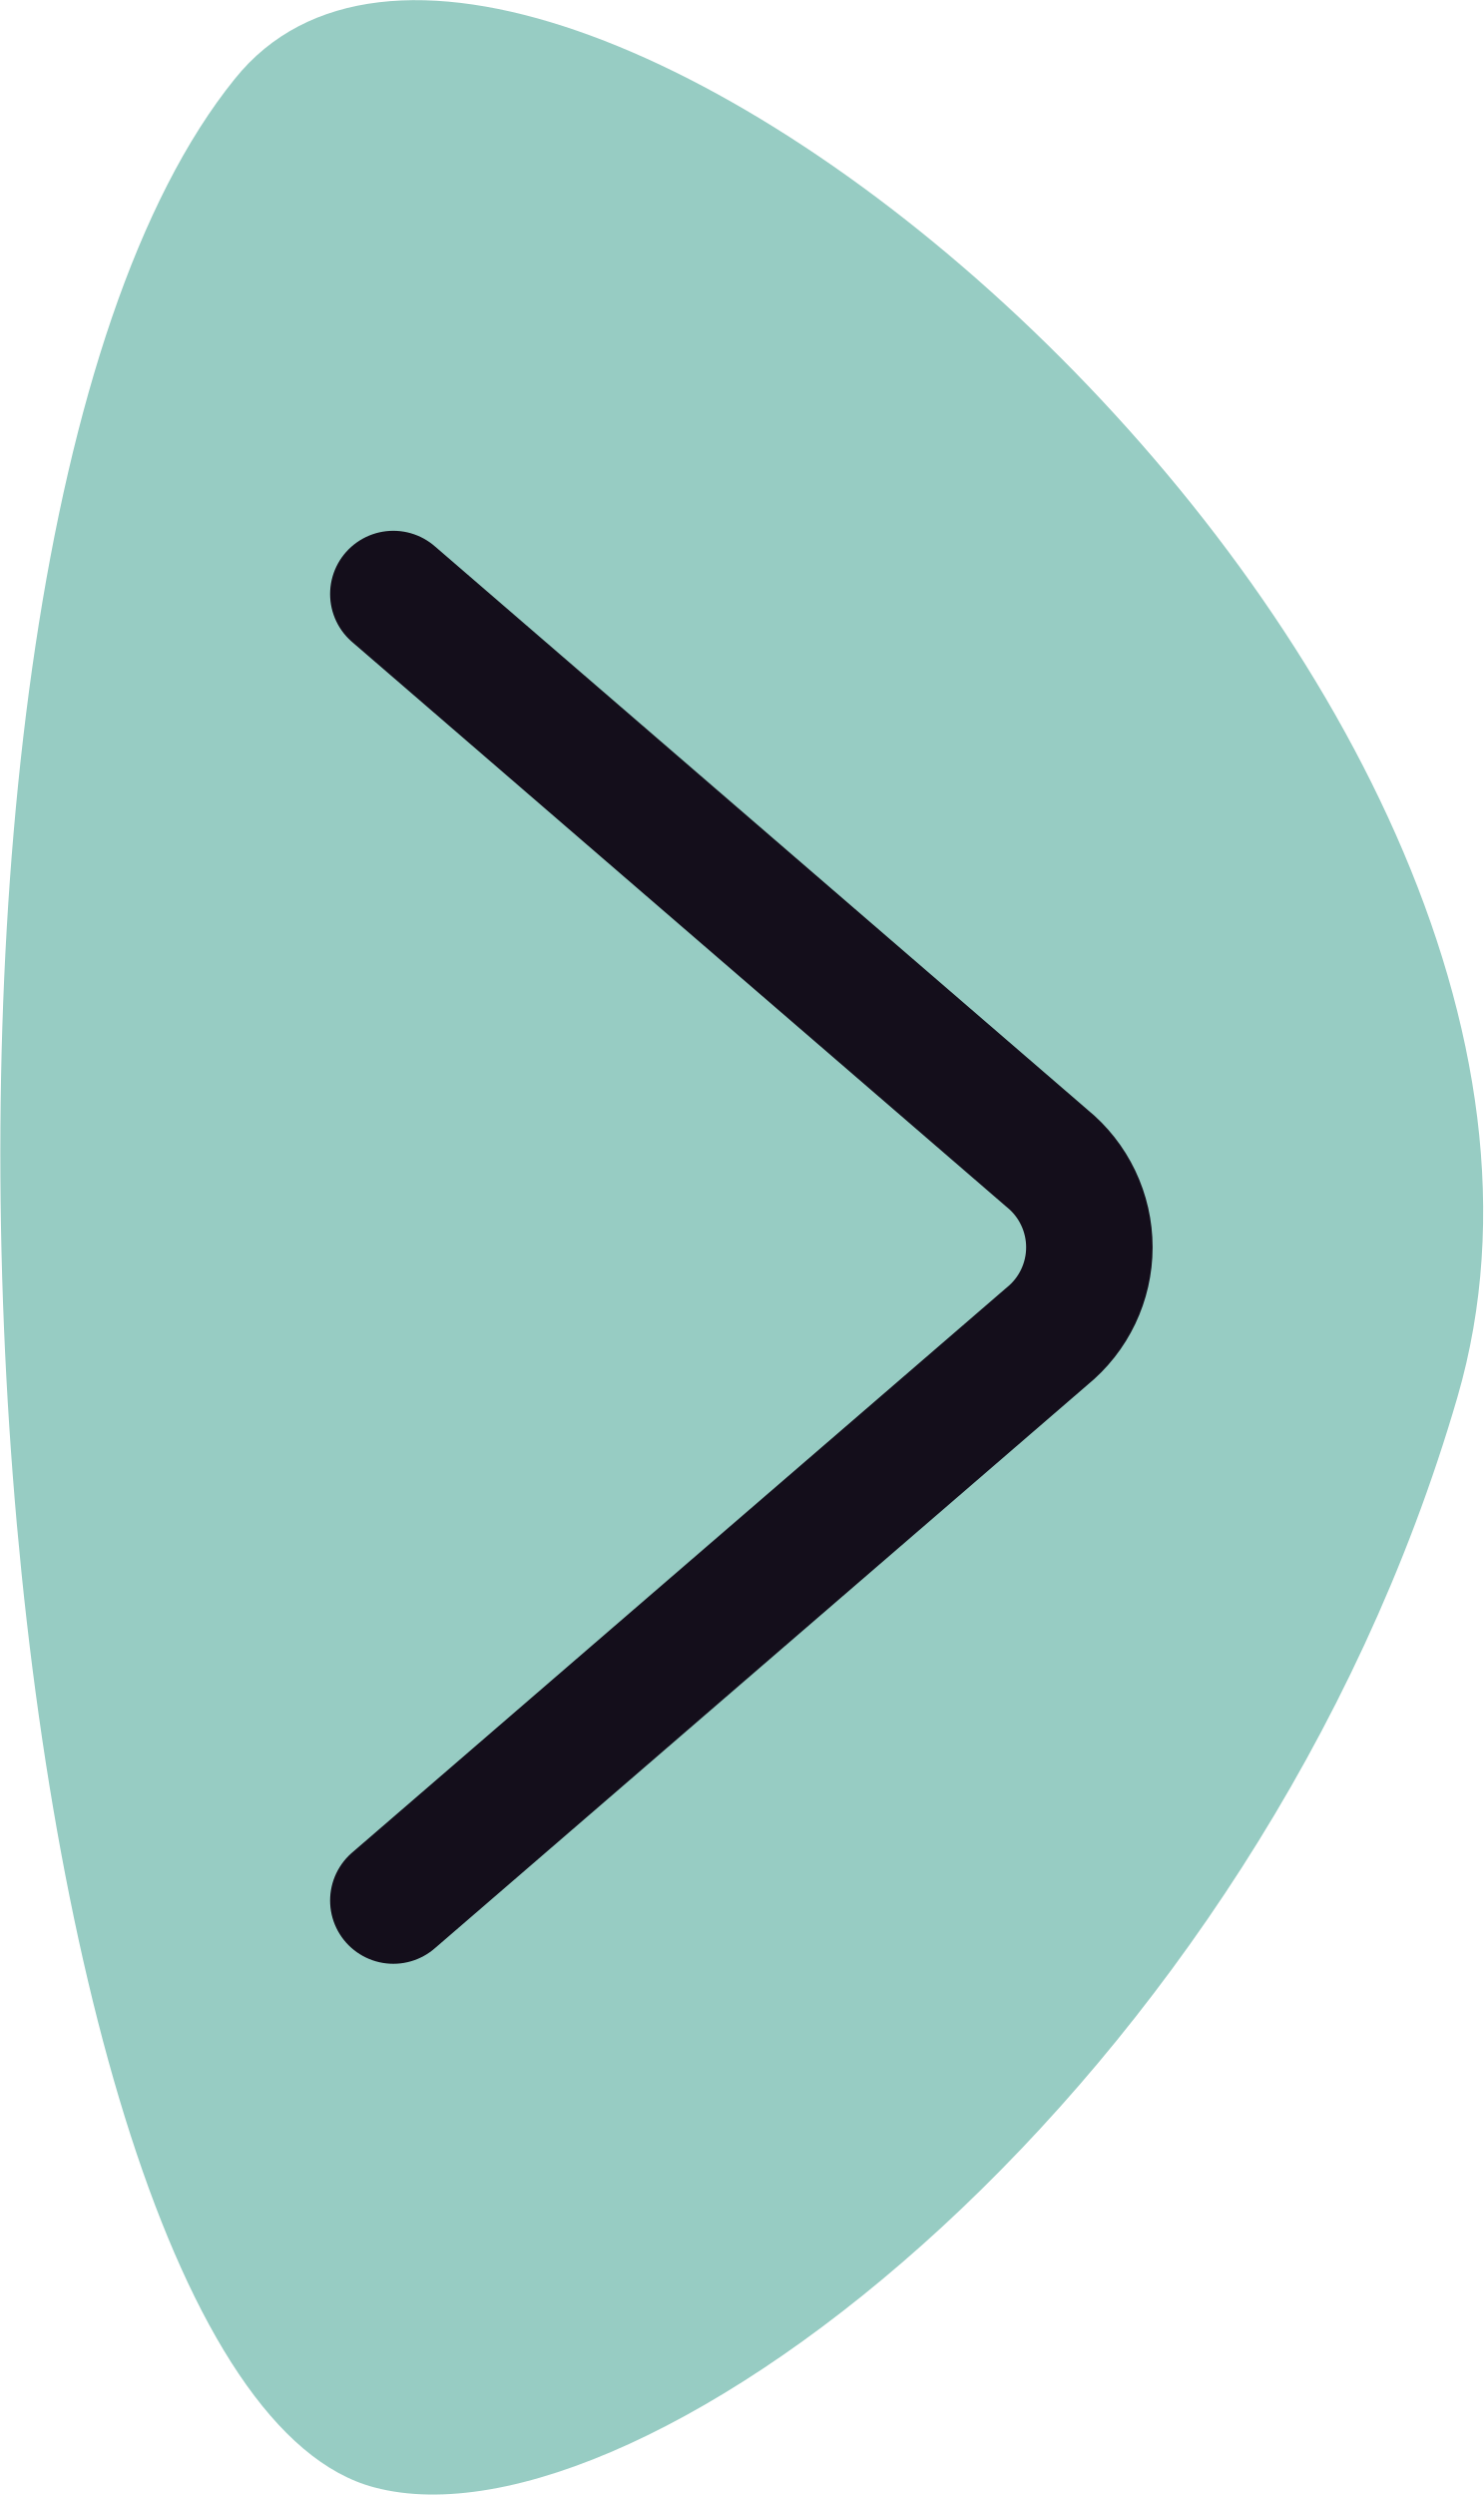
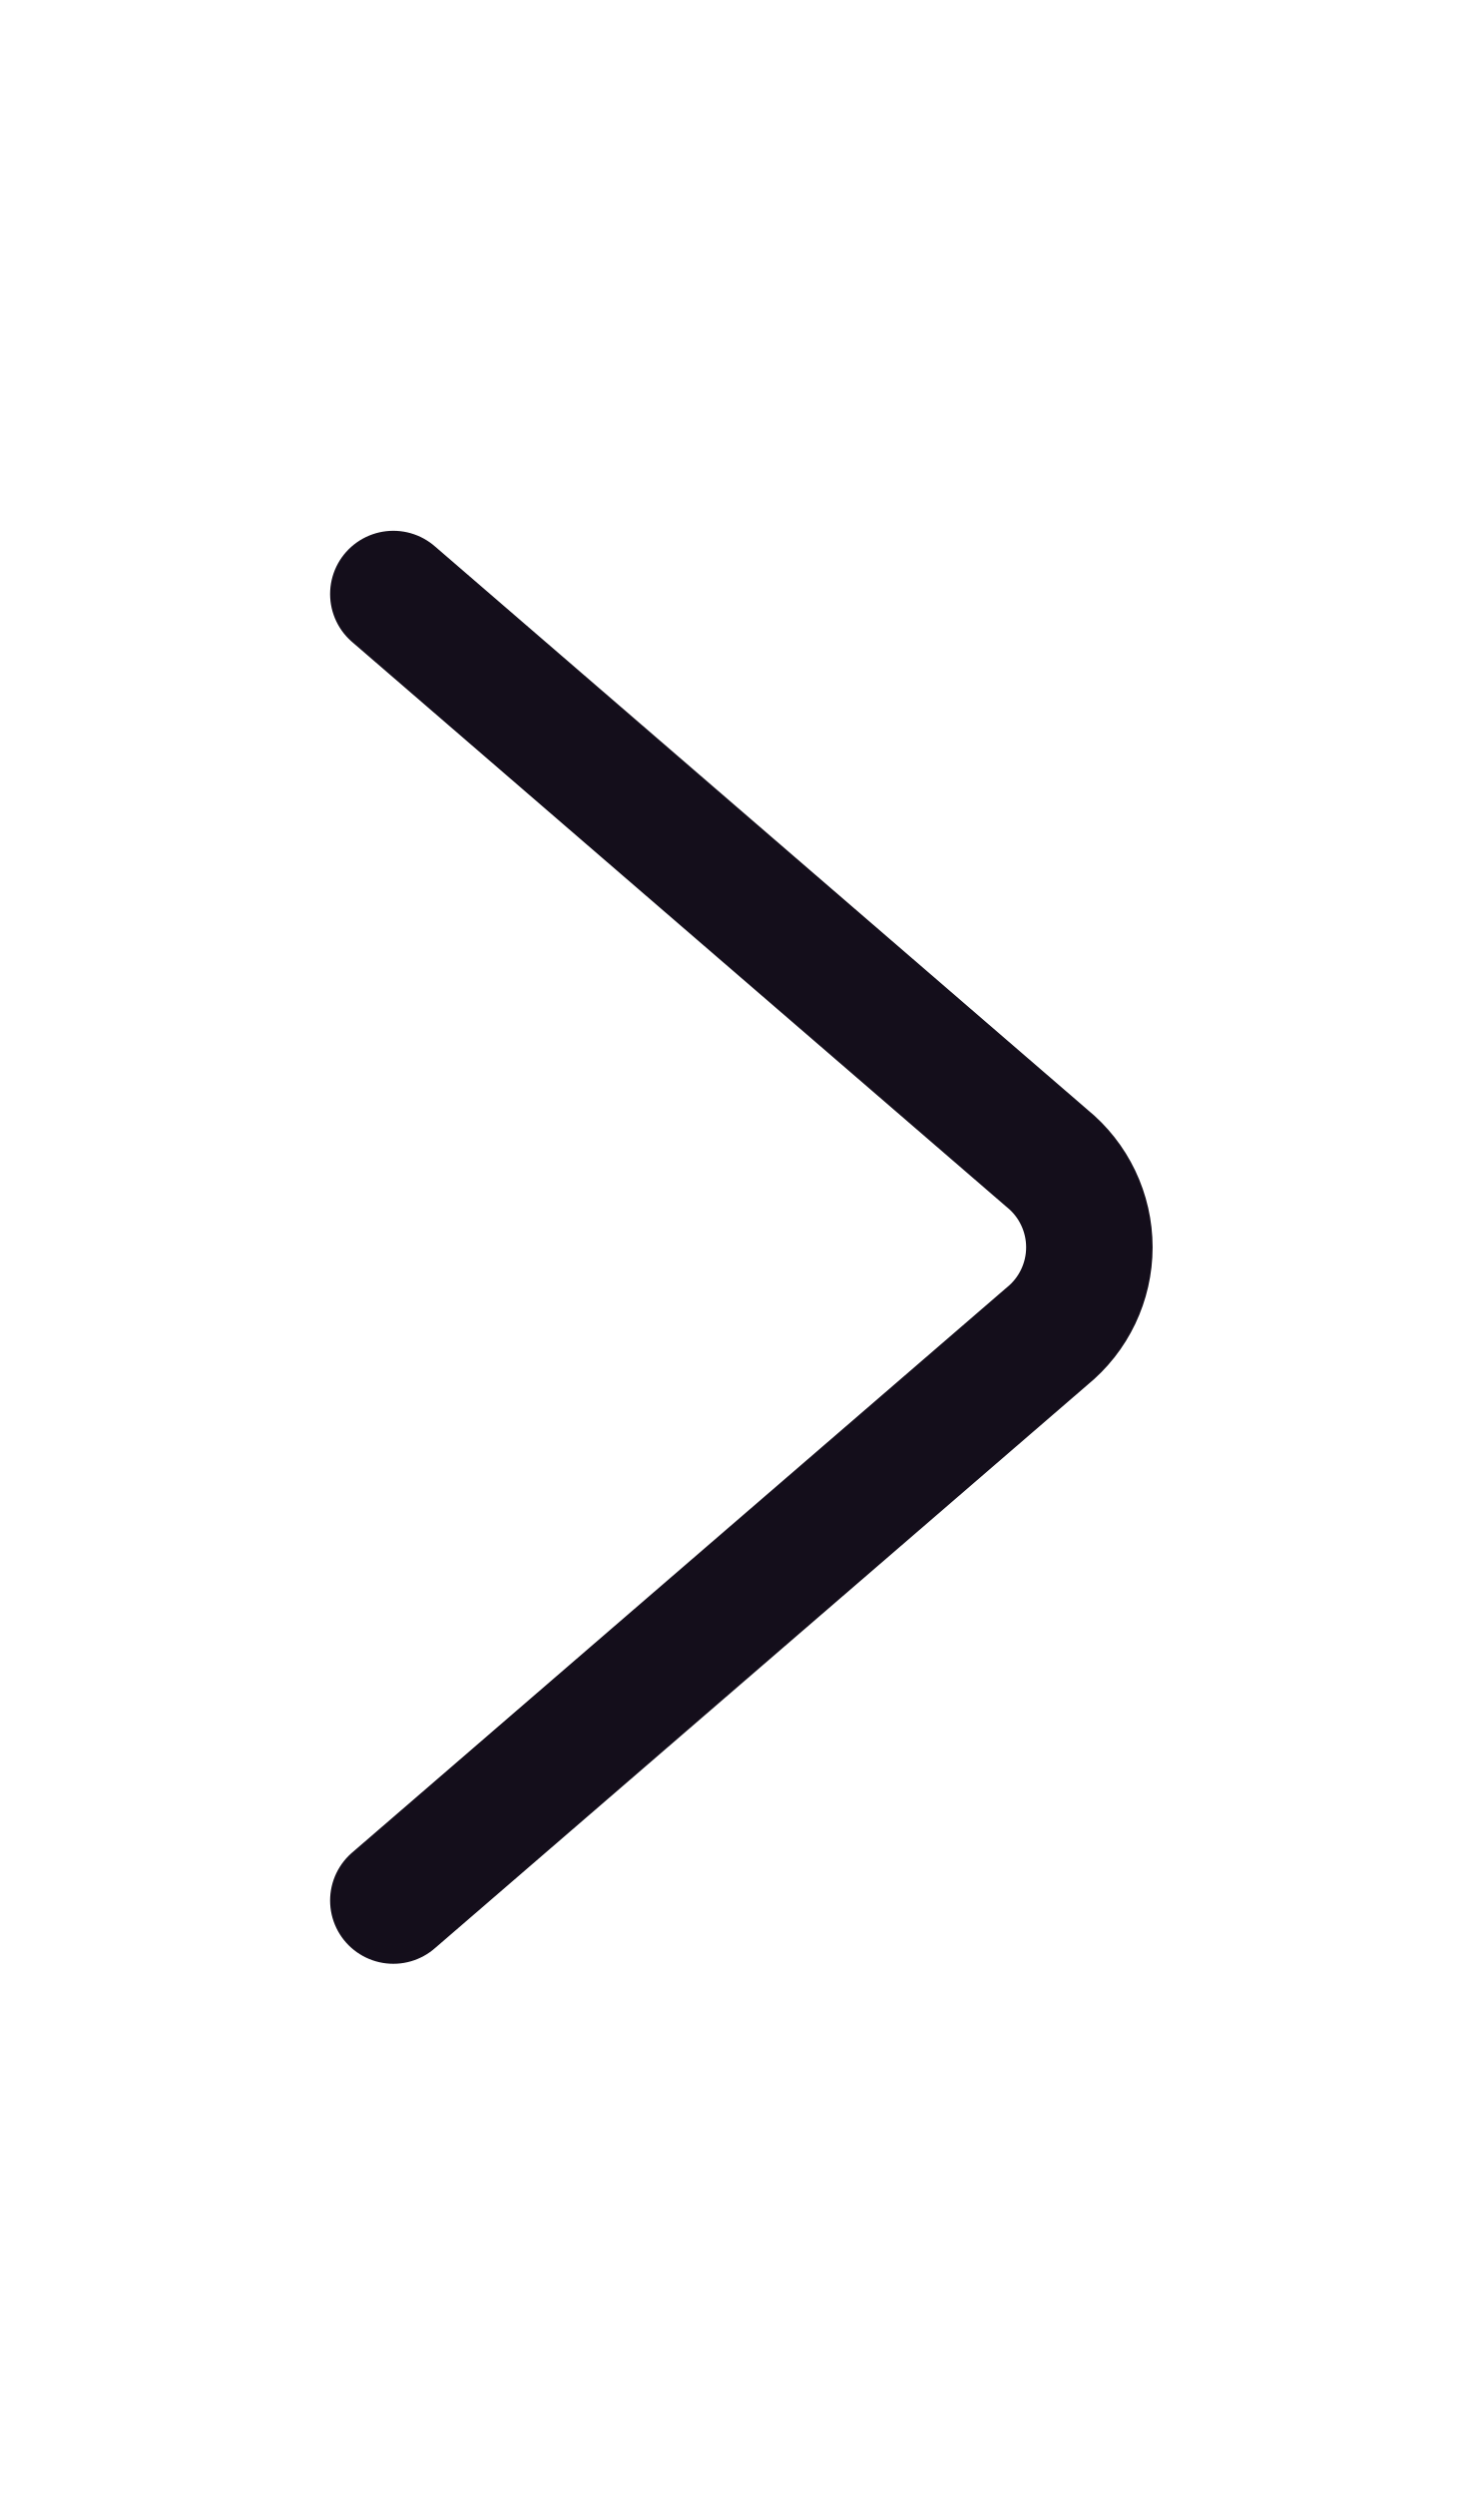
<svg xmlns="http://www.w3.org/2000/svg" viewBox="0 0 35.18 59.18">
  <defs>
    <style>.arrow{fill:none;stroke:#140E1B;stroke-linecap:round;stroke-linejoin:round;stroke-width:3px;}</style>
  </defs>
-   <path fill="#97CCC3" d="M34.57,33.14c5-17.19-22.15-39.82-29-31.27C-3.74,13.39-.49,56.54,8.88,59,15.27,60.7,29.83,49.45,34.57,33.14Z" />
  <path class="arrow" d="M9.33,45.08,24.83,31.7a2.72,2.72,0,0,0,0-4.23L9.33,14.09" />
</svg>
